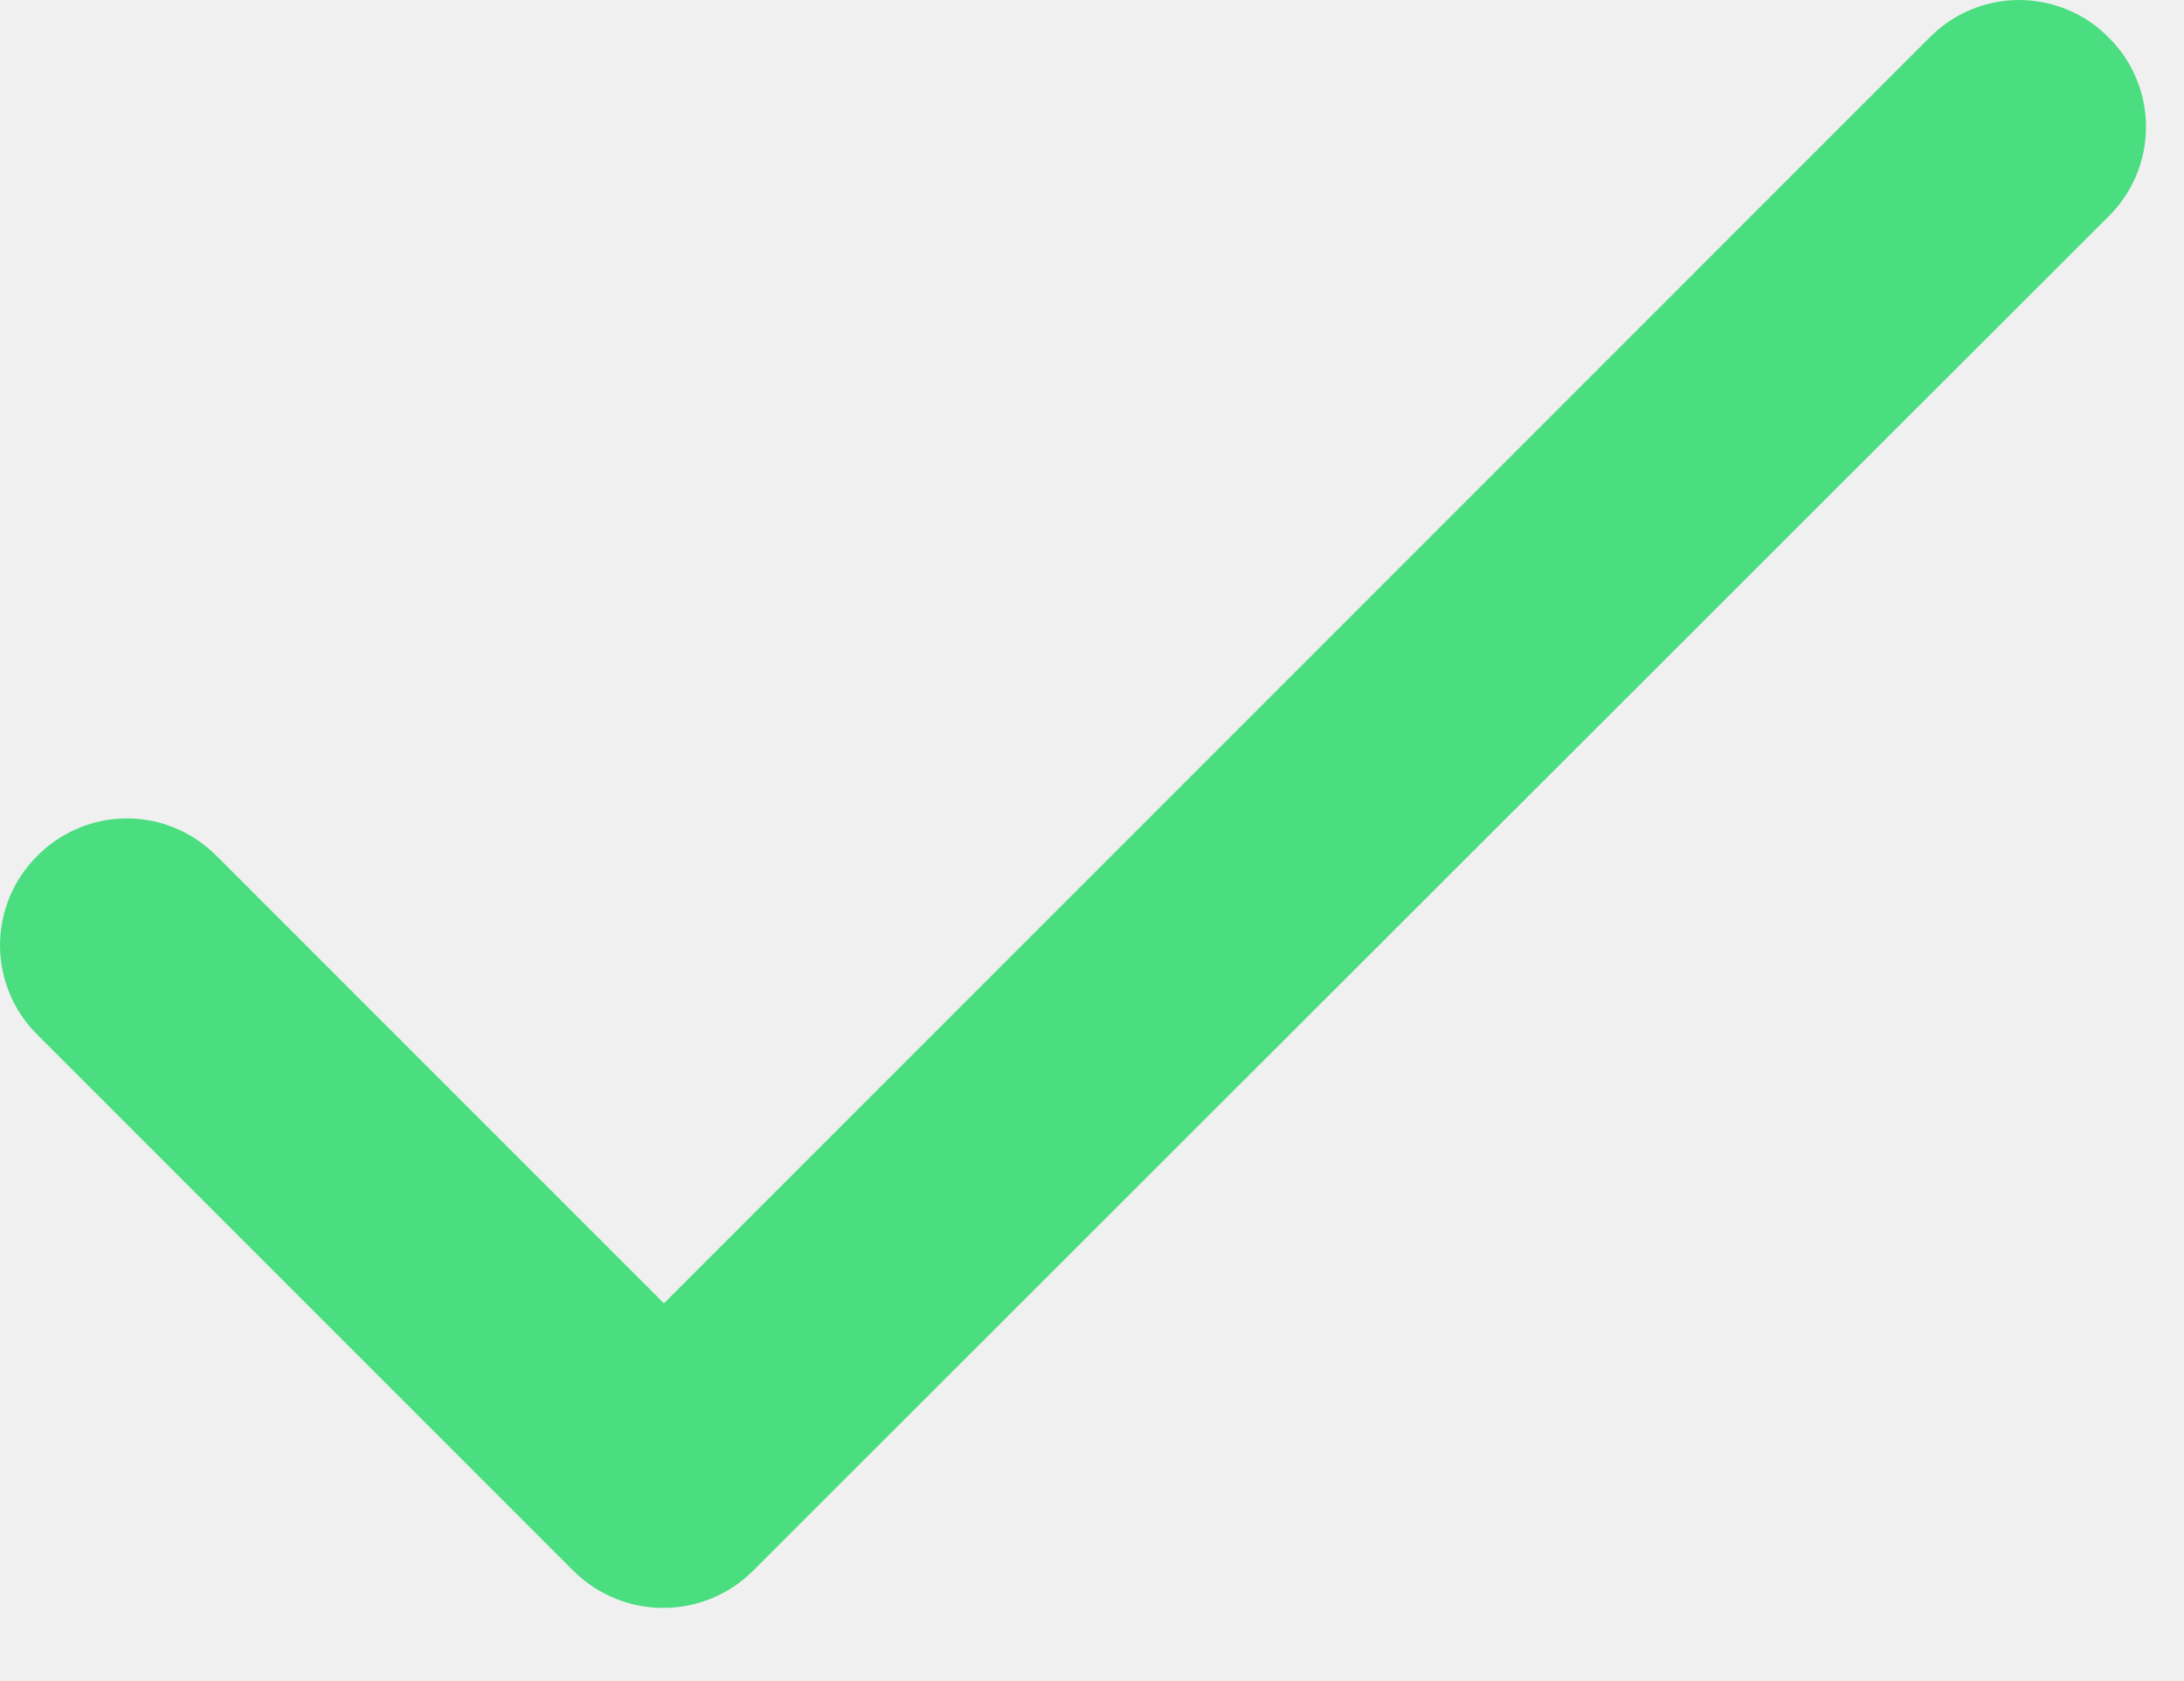
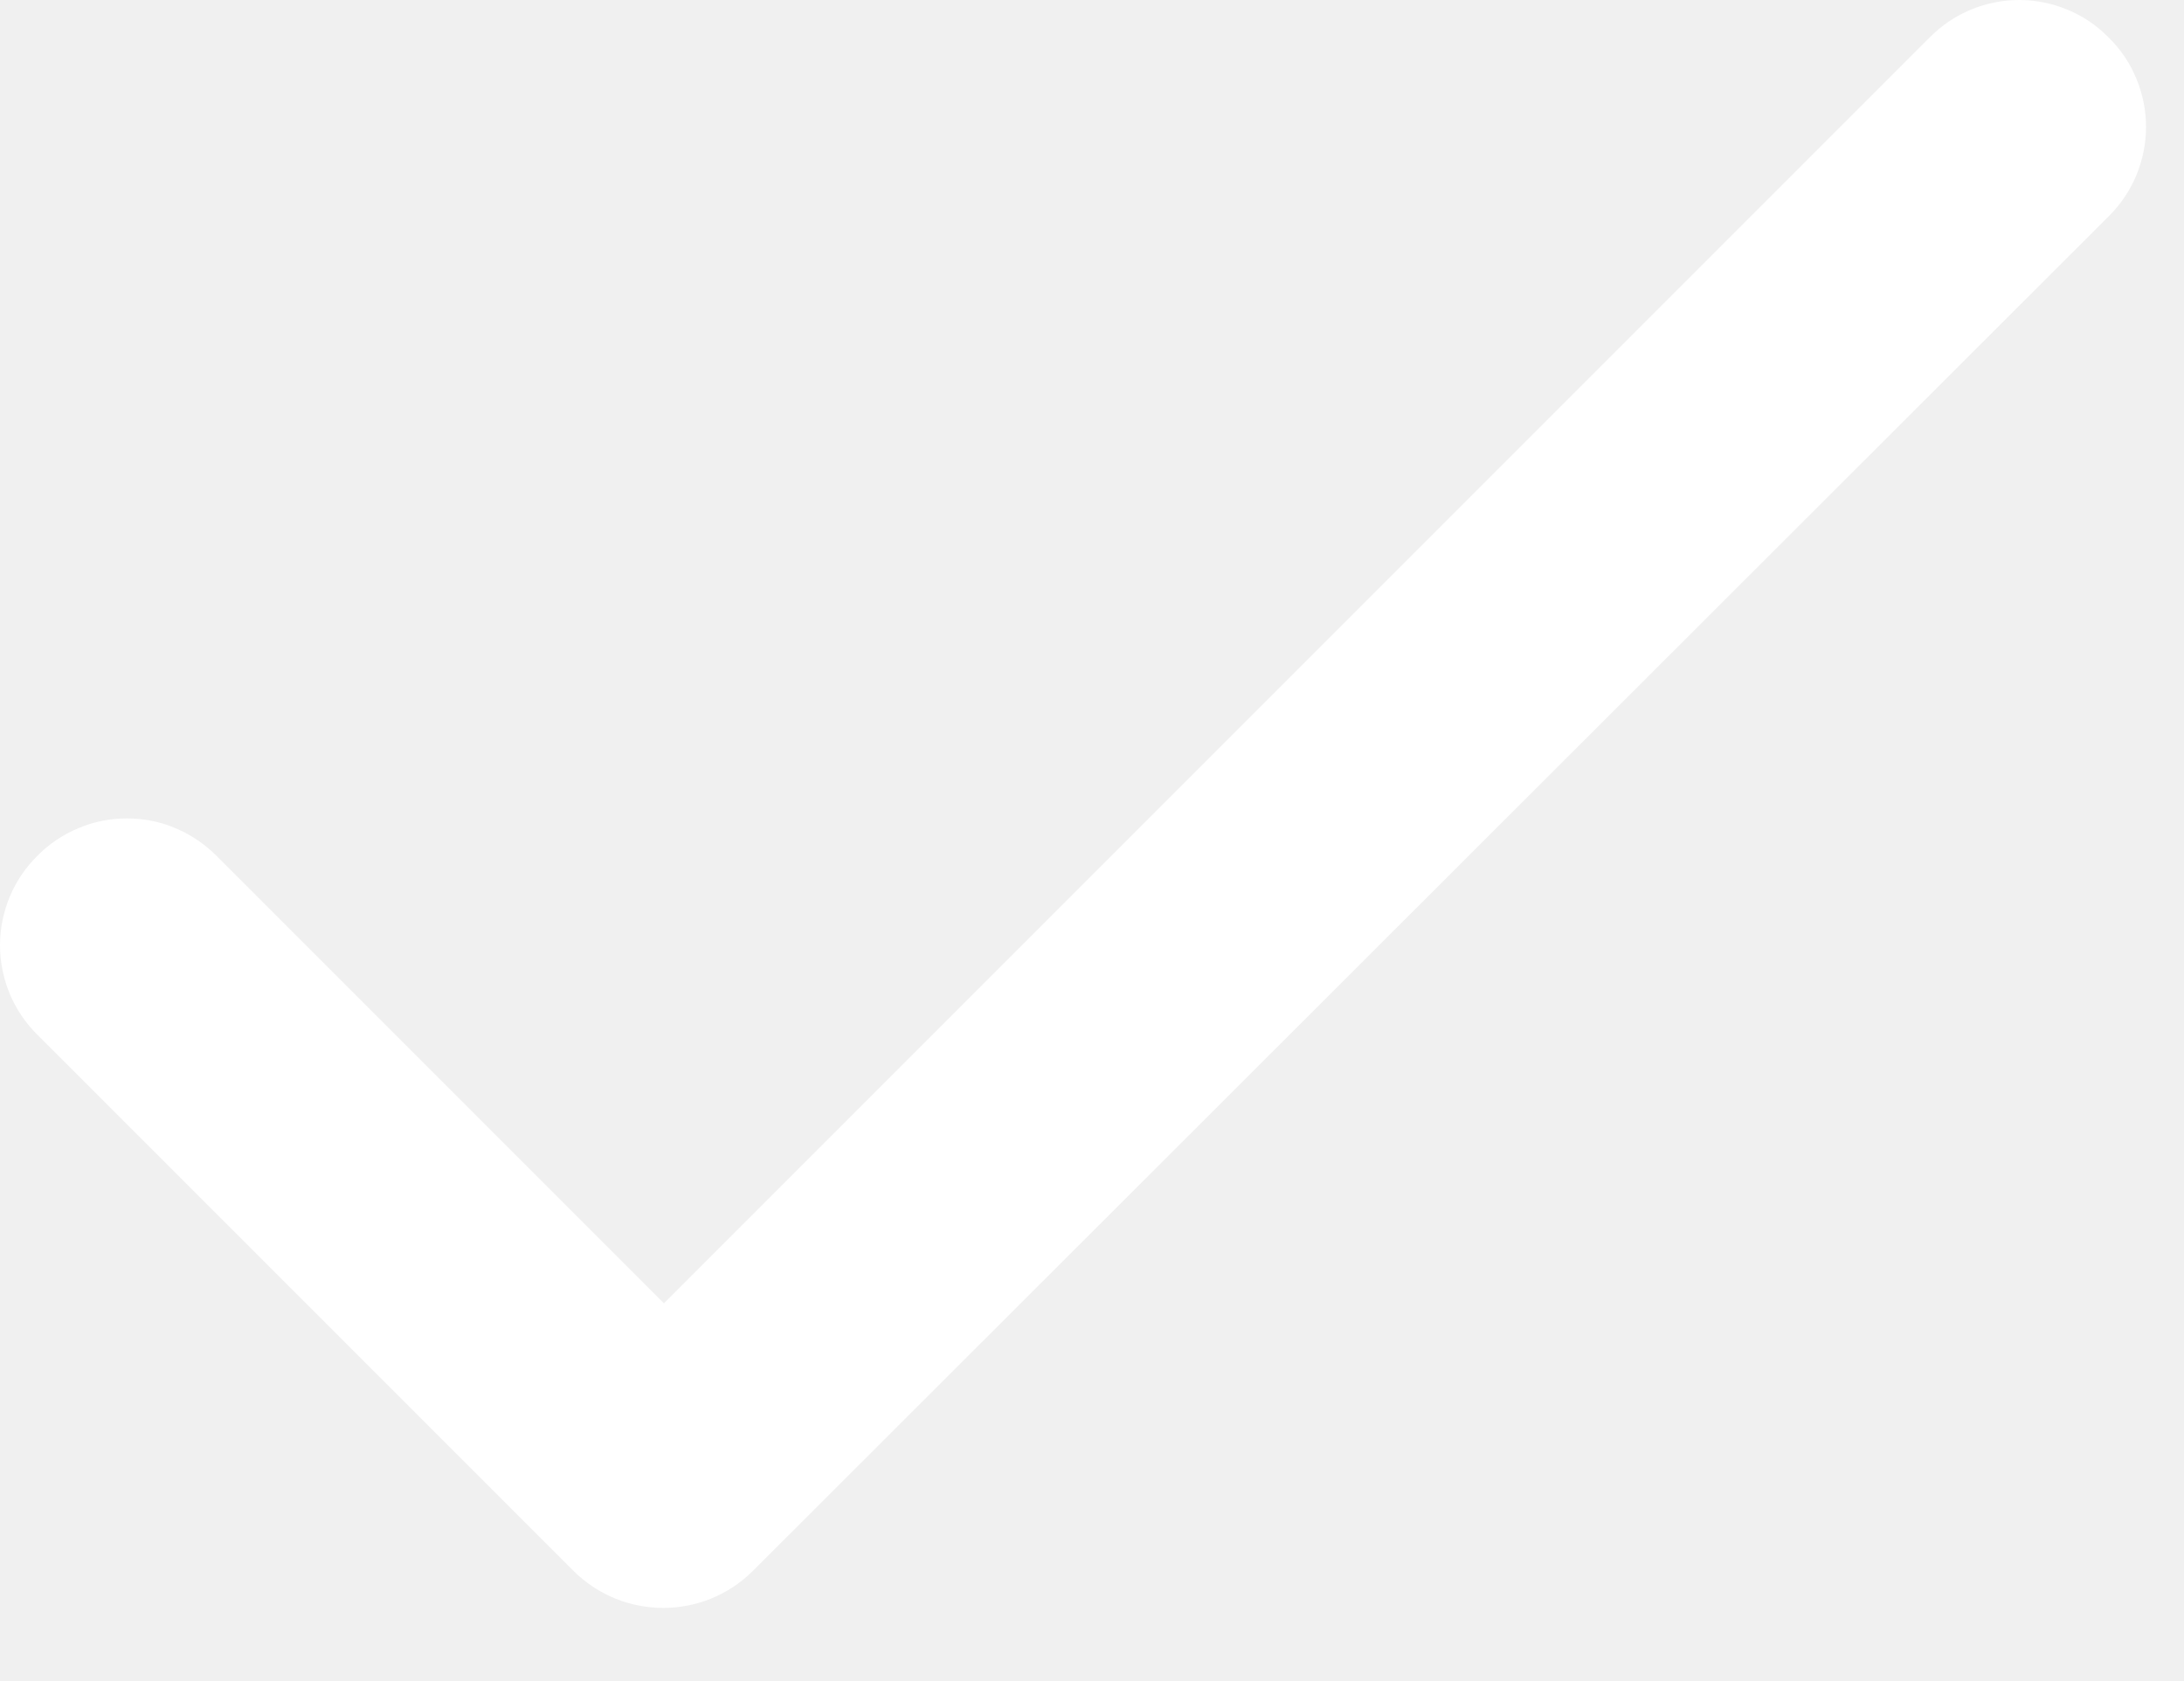
<svg xmlns="http://www.w3.org/2000/svg" width="13" height="10" viewBox="0 0 13 10" fill="none">
-   <path d="M3.952 7.757L1.288 5.093C1.218 5.023 1.135 4.967 1.044 4.929C0.953 4.89 0.854 4.871 0.755 4.871C0.656 4.871 0.558 4.89 0.467 4.929C0.375 4.967 0.292 5.023 0.223 5.093C0.152 5.163 0.096 5.246 0.058 5.337C0.02 5.429 0 5.527 0 5.626C0 5.725 0.02 5.823 0.058 5.915C0.096 6.006 0.152 6.089 0.223 6.159L3.411 9.347C3.708 9.644 4.188 9.644 4.484 9.347L12.551 1.288C12.622 1.218 12.678 1.135 12.716 1.044C12.754 0.953 12.774 0.854 12.774 0.755C12.774 0.656 12.754 0.558 12.716 0.467C12.678 0.375 12.622 0.292 12.551 0.223C12.482 0.152 12.399 0.096 12.307 0.058C12.216 0.02 12.118 0 12.019 0C11.919 0 11.821 0.02 11.73 0.058C11.639 0.096 11.556 0.152 11.486 0.223L3.952 7.757Z" fill="#4ADE80" />
+   <path d="M3.952 7.757L1.288 5.093C1.218 5.023 1.135 4.967 1.044 4.929C0.953 4.89 0.854 4.871 0.755 4.871C0.656 4.871 0.558 4.89 0.467 4.929C0.375 4.967 0.292 5.023 0.223 5.093C0.152 5.163 0.096 5.246 0.058 5.337C0.02 5.429 0 5.527 0 5.626C0 5.725 0.02 5.823 0.058 5.915C0.096 6.006 0.152 6.089 0.223 6.159L3.411 9.347C3.708 9.644 4.188 9.644 4.484 9.347L12.551 1.288C12.622 1.218 12.678 1.135 12.716 1.044C12.754 0.953 12.774 0.854 12.774 0.755C12.774 0.656 12.754 0.558 12.716 0.467C12.678 0.375 12.622 0.292 12.551 0.223C12.482 0.152 12.399 0.096 12.307 0.058C12.216 0.02 12.118 0 12.019 0C11.919 0 11.821 0.02 11.73 0.058C11.639 0.096 11.556 0.152 11.486 0.223L3.952 7.757Z" fill="#ffffff" />
</svg>
